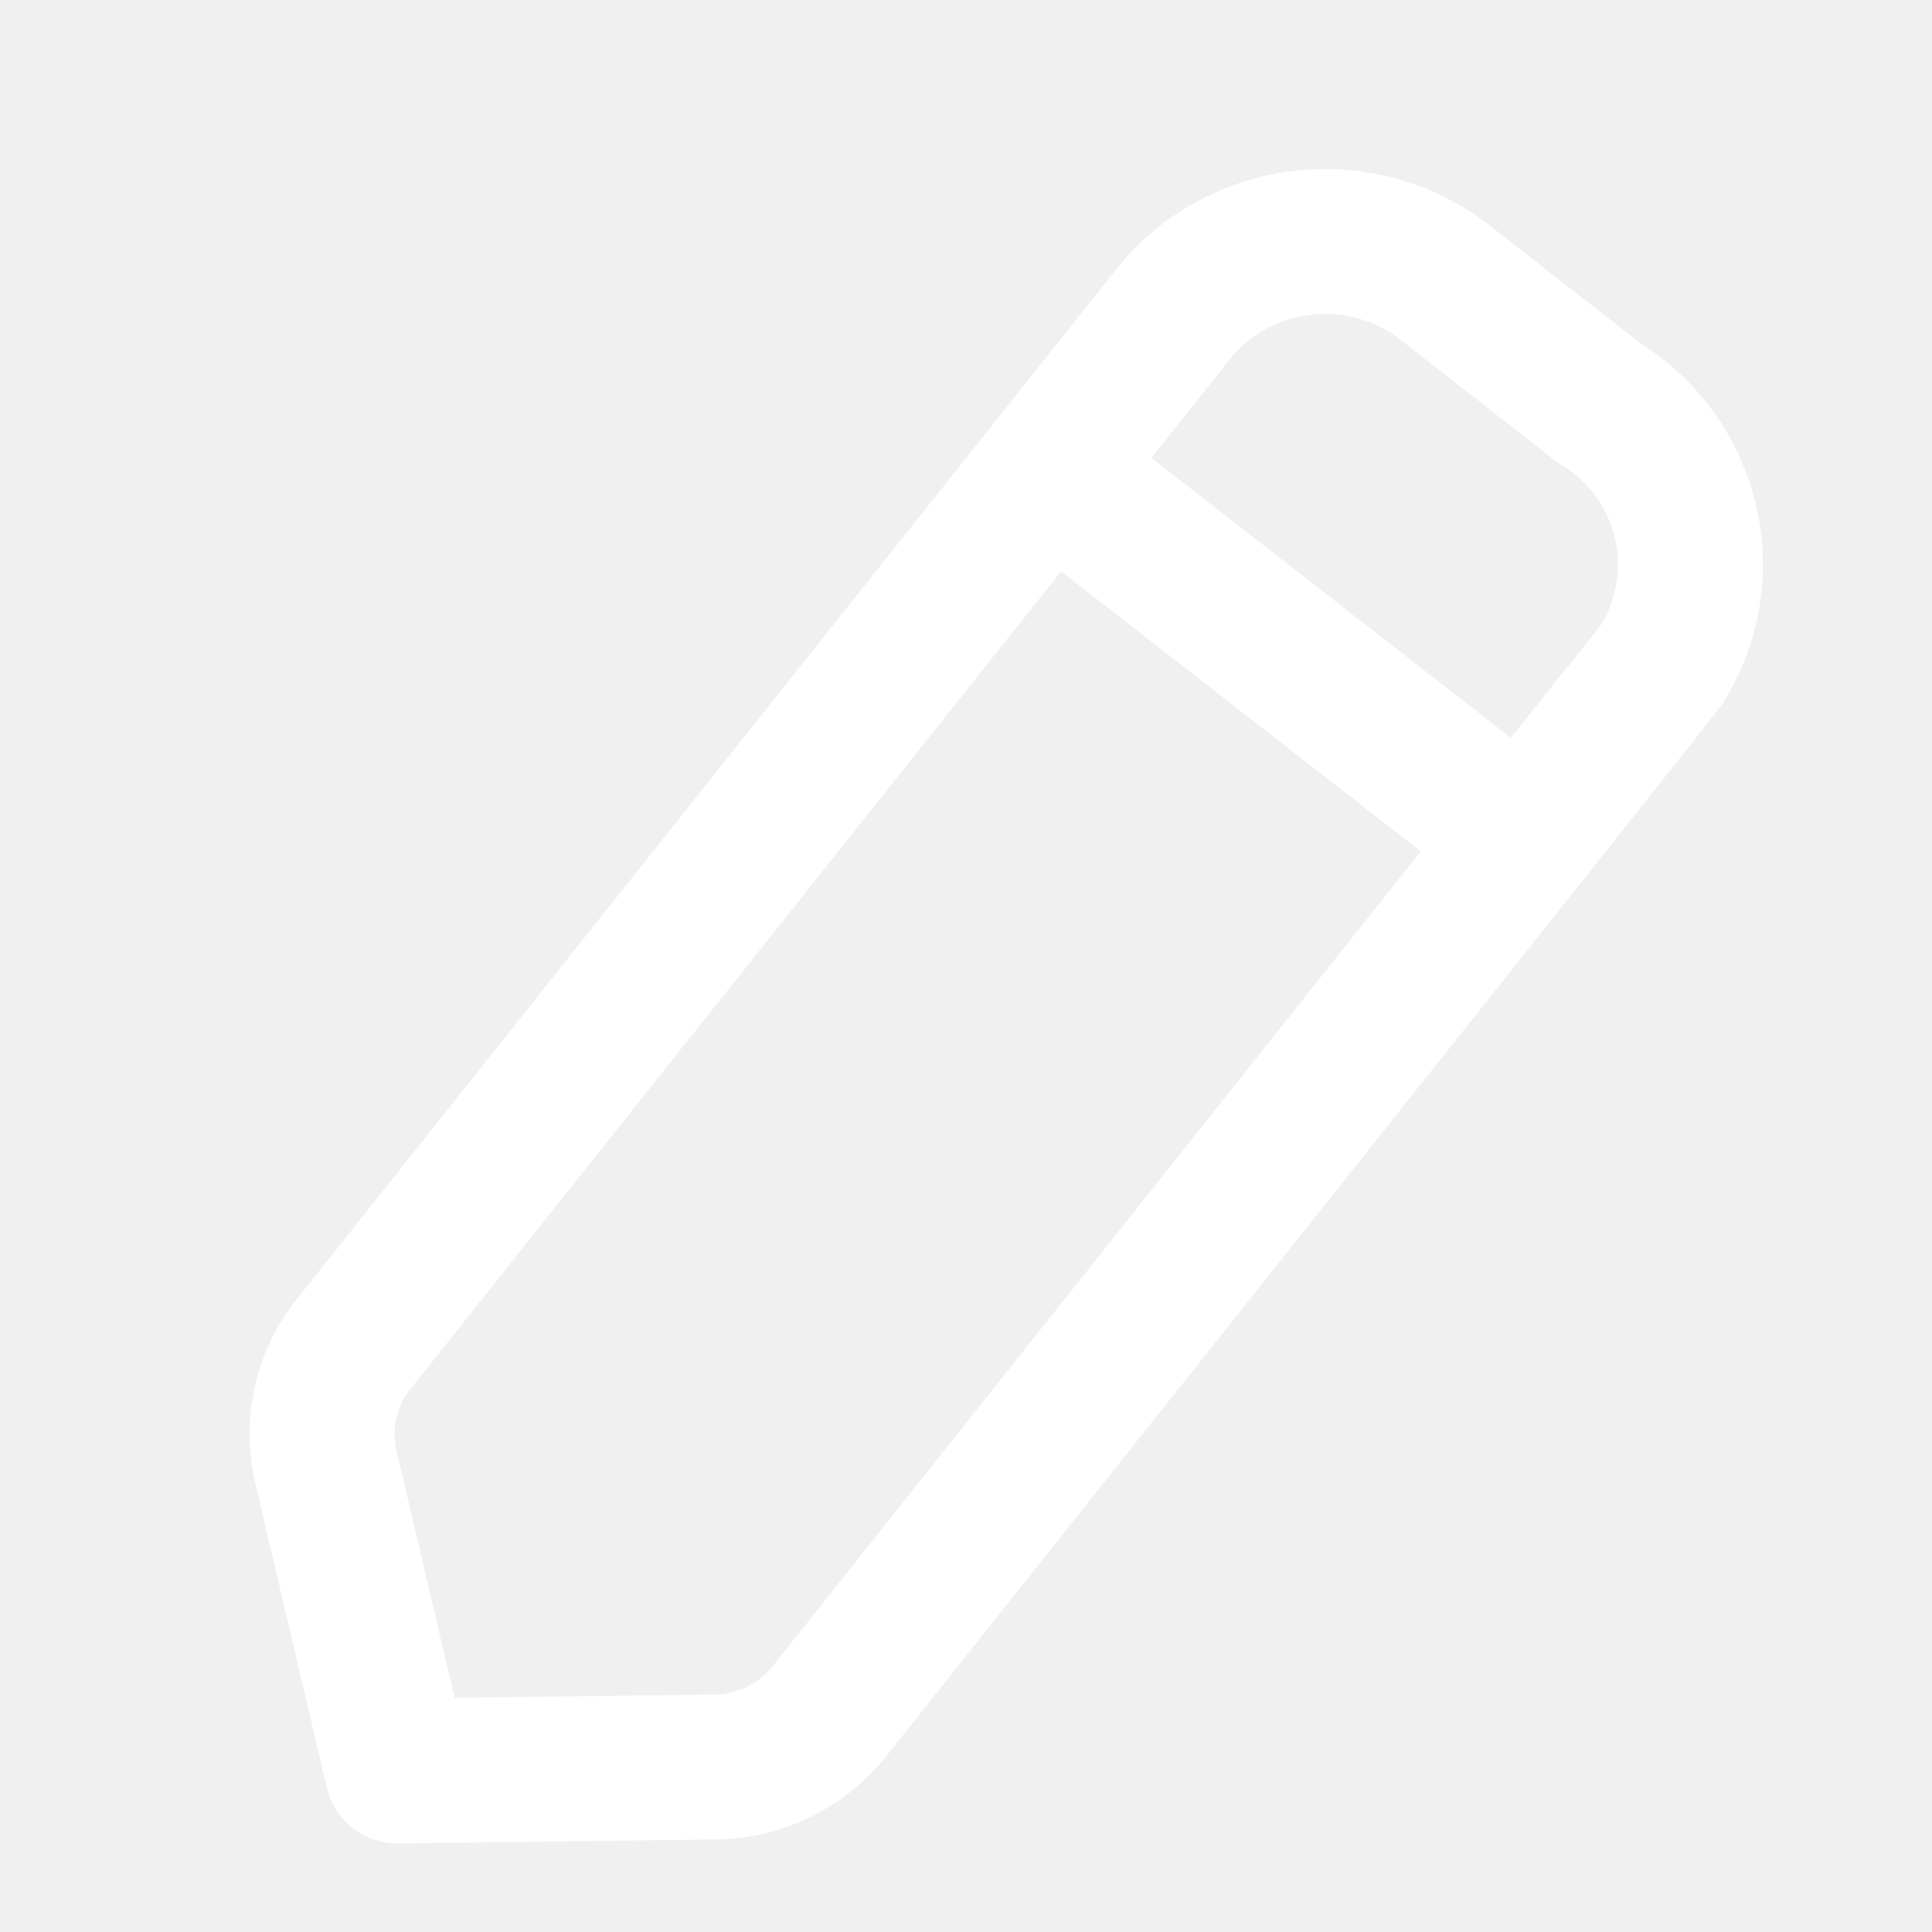
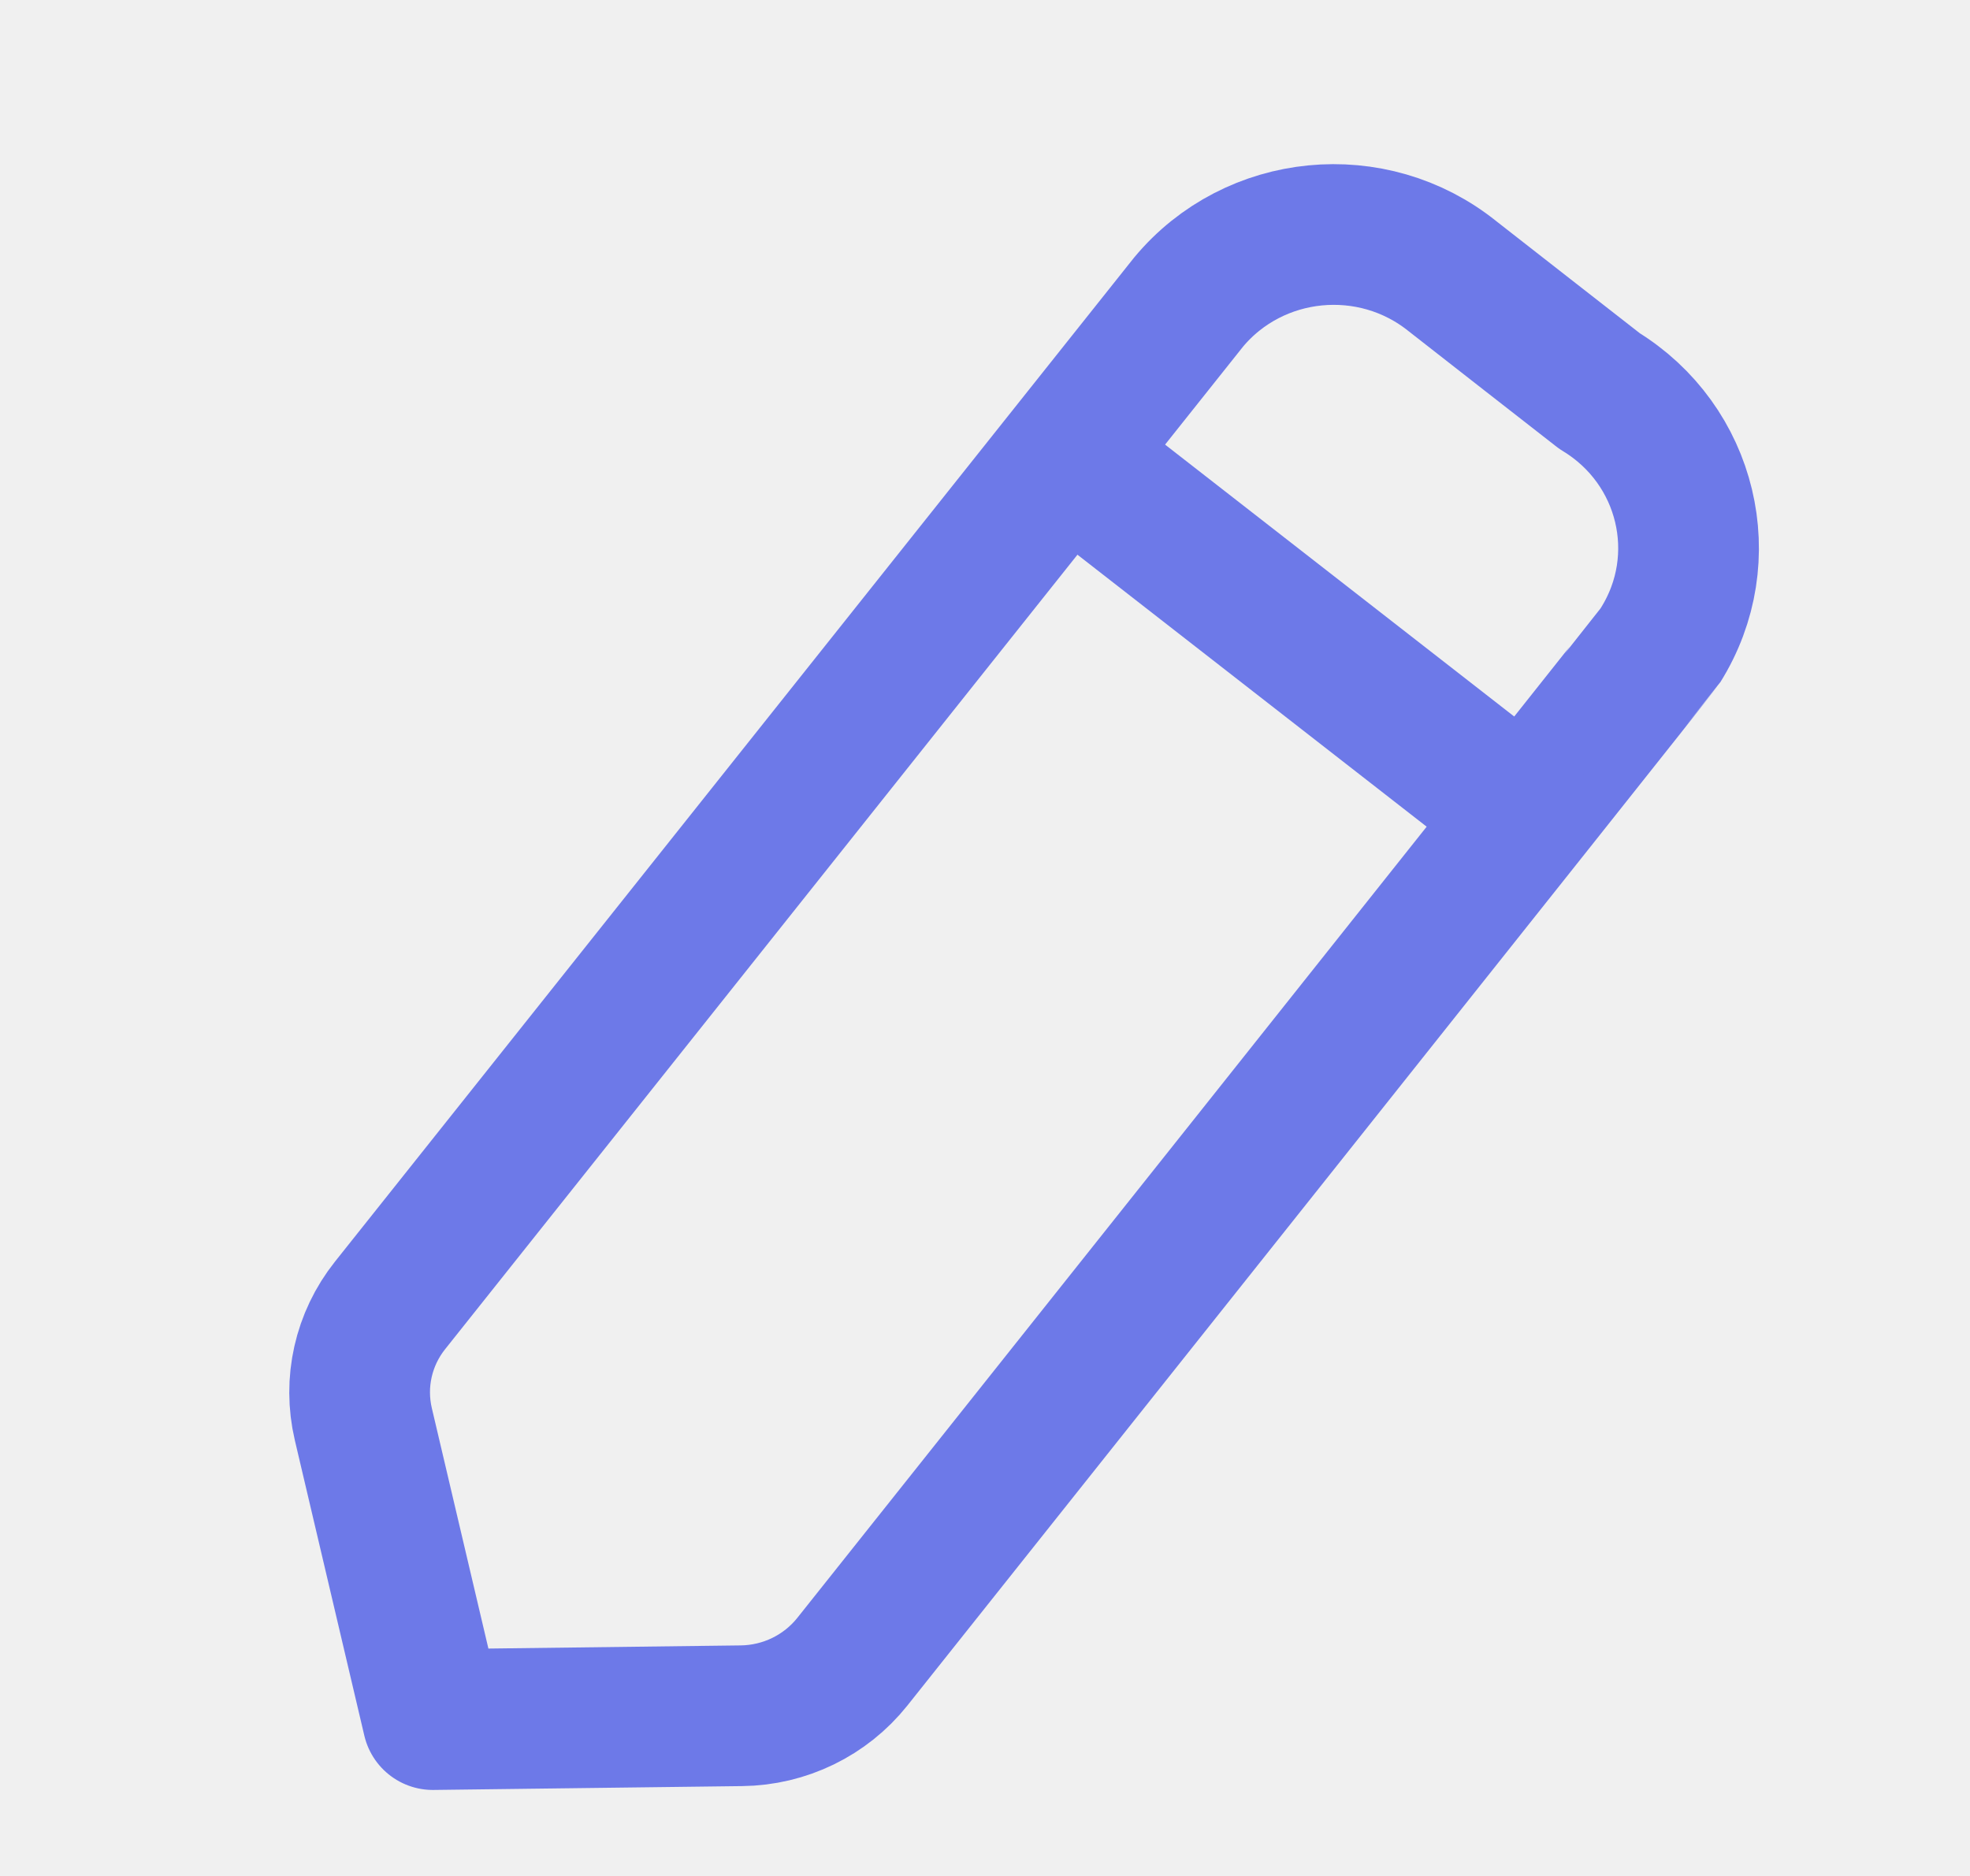
- <svg xmlns="http://www.w3.org/2000/svg" width="20" height="20" viewBox="0 0 20 20" fill="none">
-   <path fill-rule="evenodd" clip-rule="evenodd" d="M12.169 3.221C12.87 2.38 14.13 2.257 14.985 2.946C15.032 2.984 16.551 4.169 16.551 4.169C17.49 4.74 17.782 5.952 17.201 6.878C17.17 6.927 8.584 17.717 8.584 17.717C8.299 18.075 7.865 18.287 7.402 18.292L4.113 18.333L3.373 15.183C3.269 14.74 3.373 14.275 3.658 13.917L12.169 3.221Z" stroke="white" stroke-width="1.5" stroke-linecap="round" stroke-linejoin="round" />
-   <path d="M10.906 4.902L15.76 8.682" stroke="white" stroke-width="1.5" stroke-linecap="round" stroke-linejoin="round" />
+ <svg xmlns="http://www.w3.org/2000/svg" width="21" height="20" viewBox="0 0 21 20" fill="none">
+   <path fill-rule="evenodd" clip-rule="evenodd" d="M12.67 3.221C13.37 2.38 14.63 2.257 15.485 2.946C15.532 2.984 17.051 4.169 17.051 4.169C17.99 4.74 18.282 5.952 17.701 6.878C17.671 6.927 9.085 17.717 9.085 17.717C8.799 18.075 8.365 18.287 7.902 18.292L4.614 18.333L3.873 15.183C3.769 14.74 3.873 14.275 4.158 13.917L12.67 3.221Z" stroke="#6D79E8" stroke-width="1.5" stroke-linecap="round" stroke-linejoin="round" />
+   <path d="M11.407 4.902L16.26 8.682" stroke="#6D79E8" stroke-width="1.5" stroke-linecap="round" stroke-linejoin="round" />
</svg>
